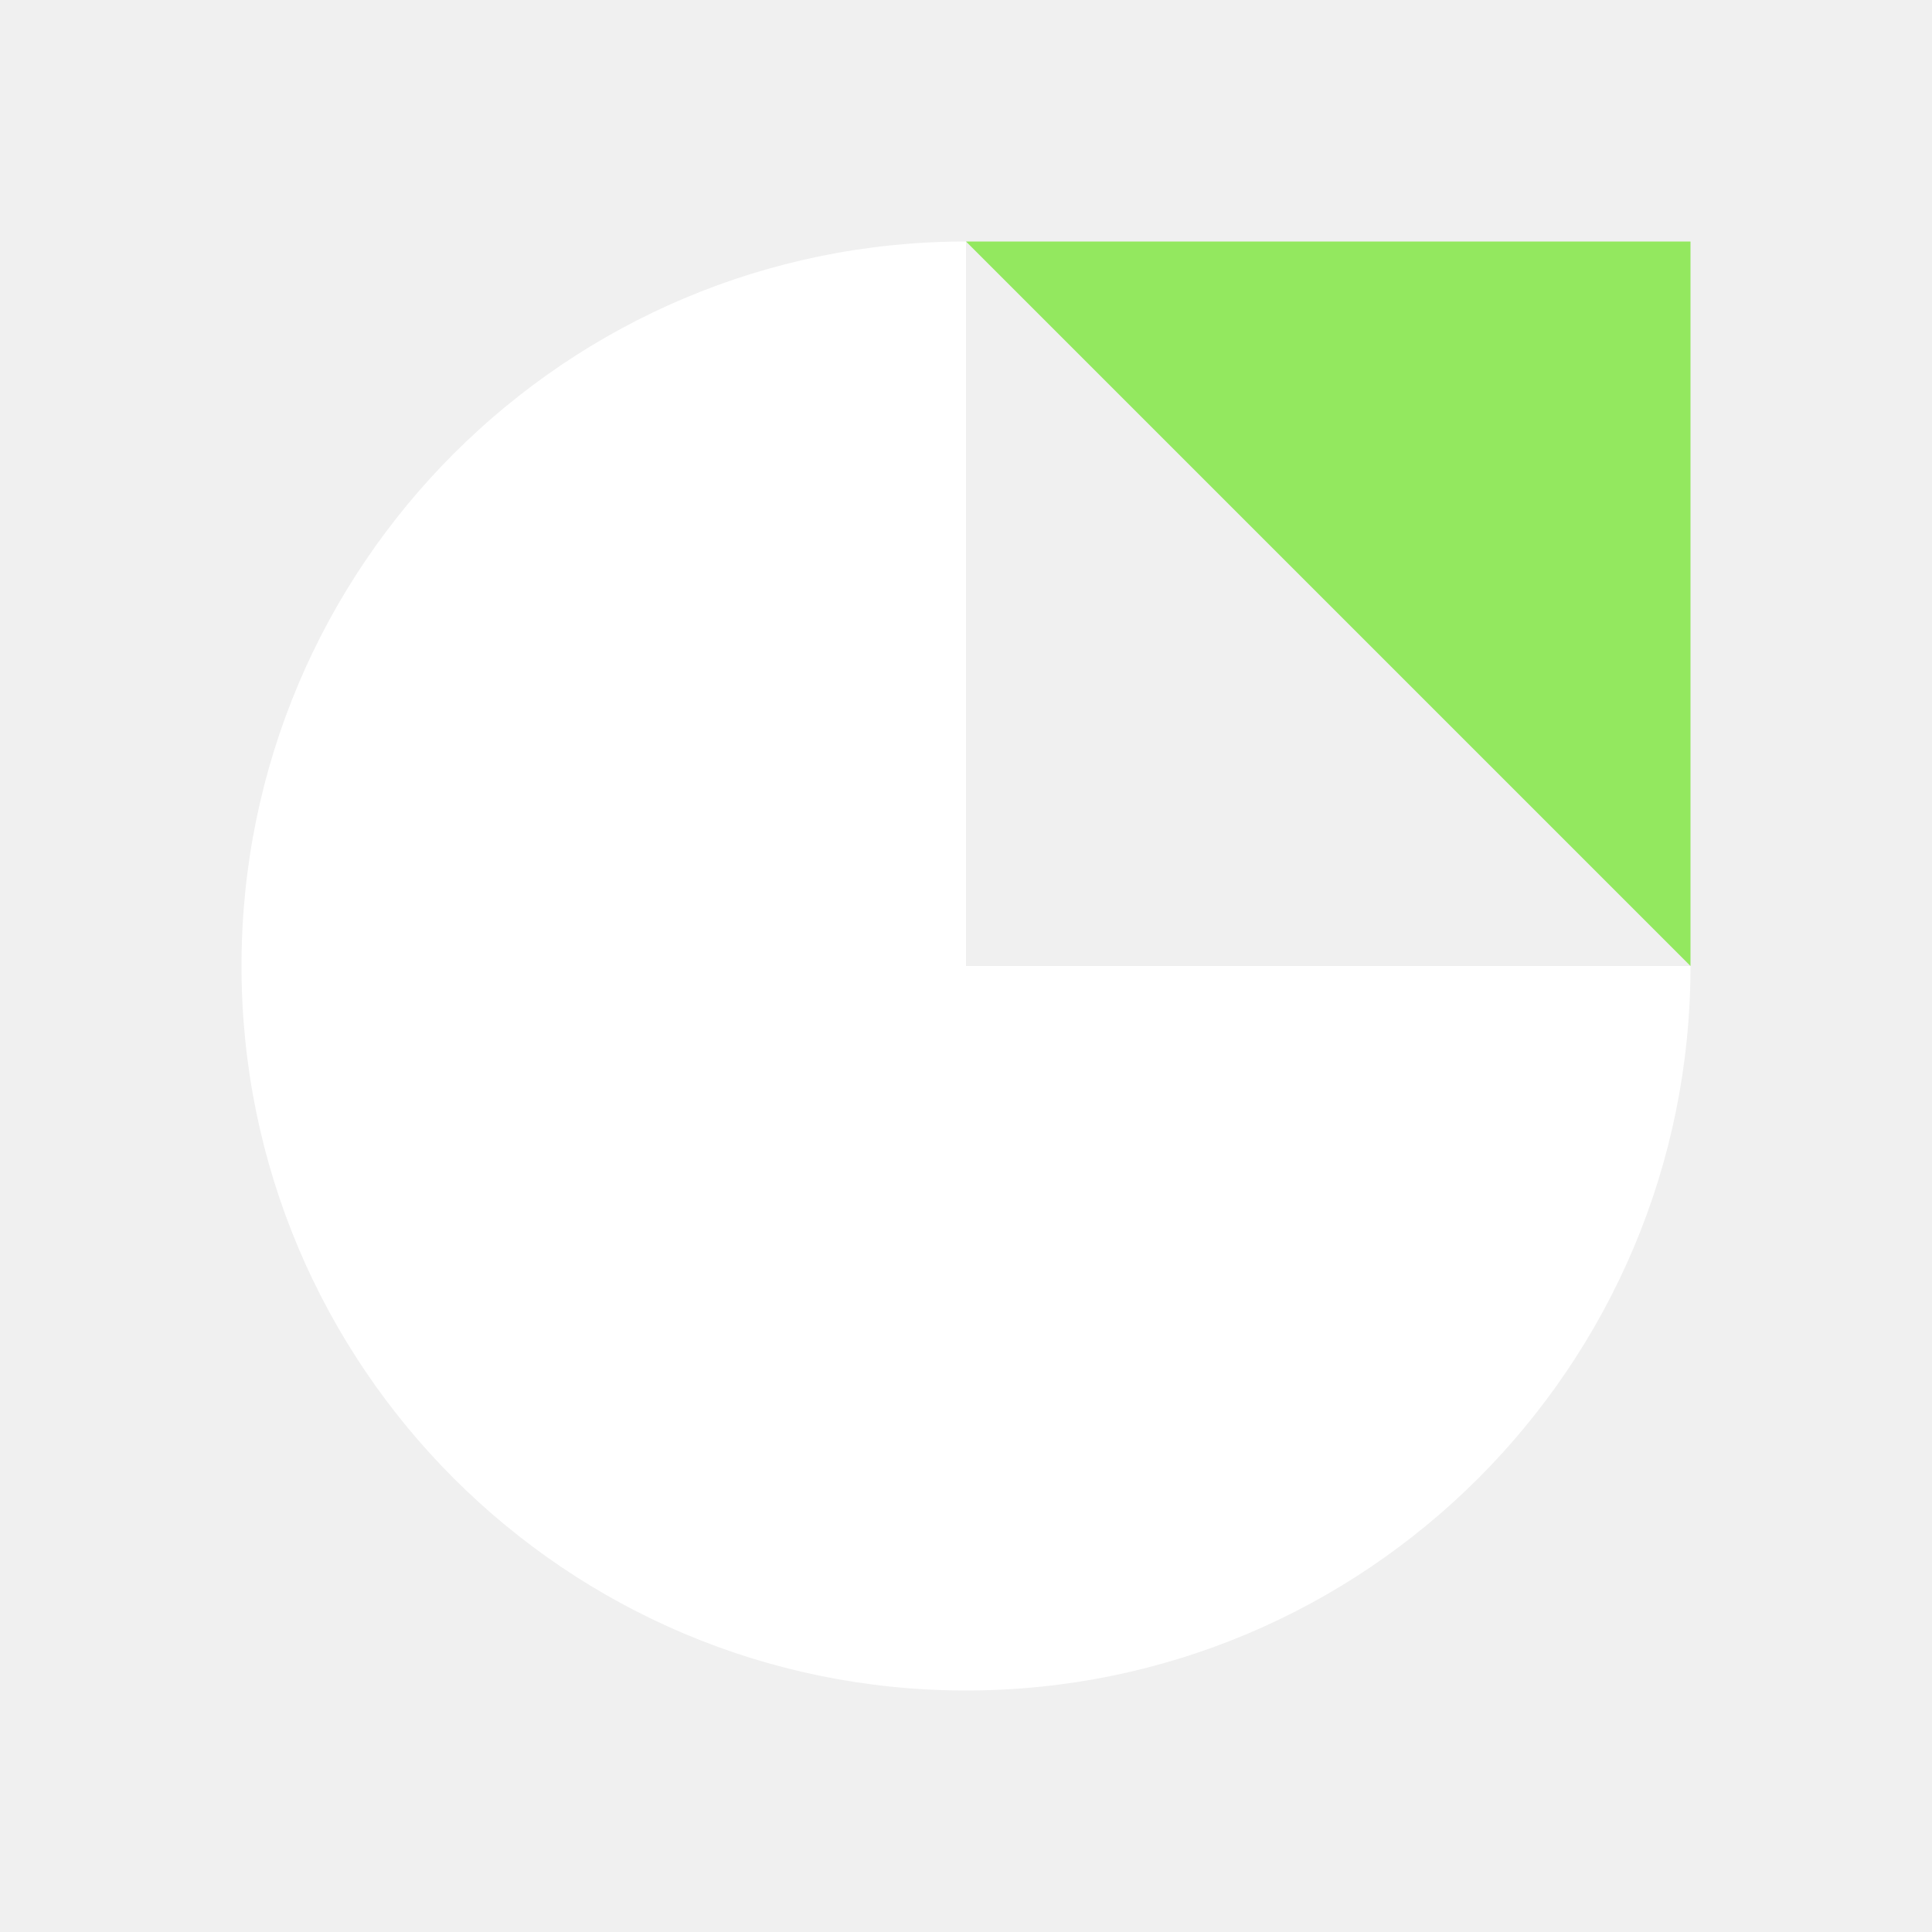
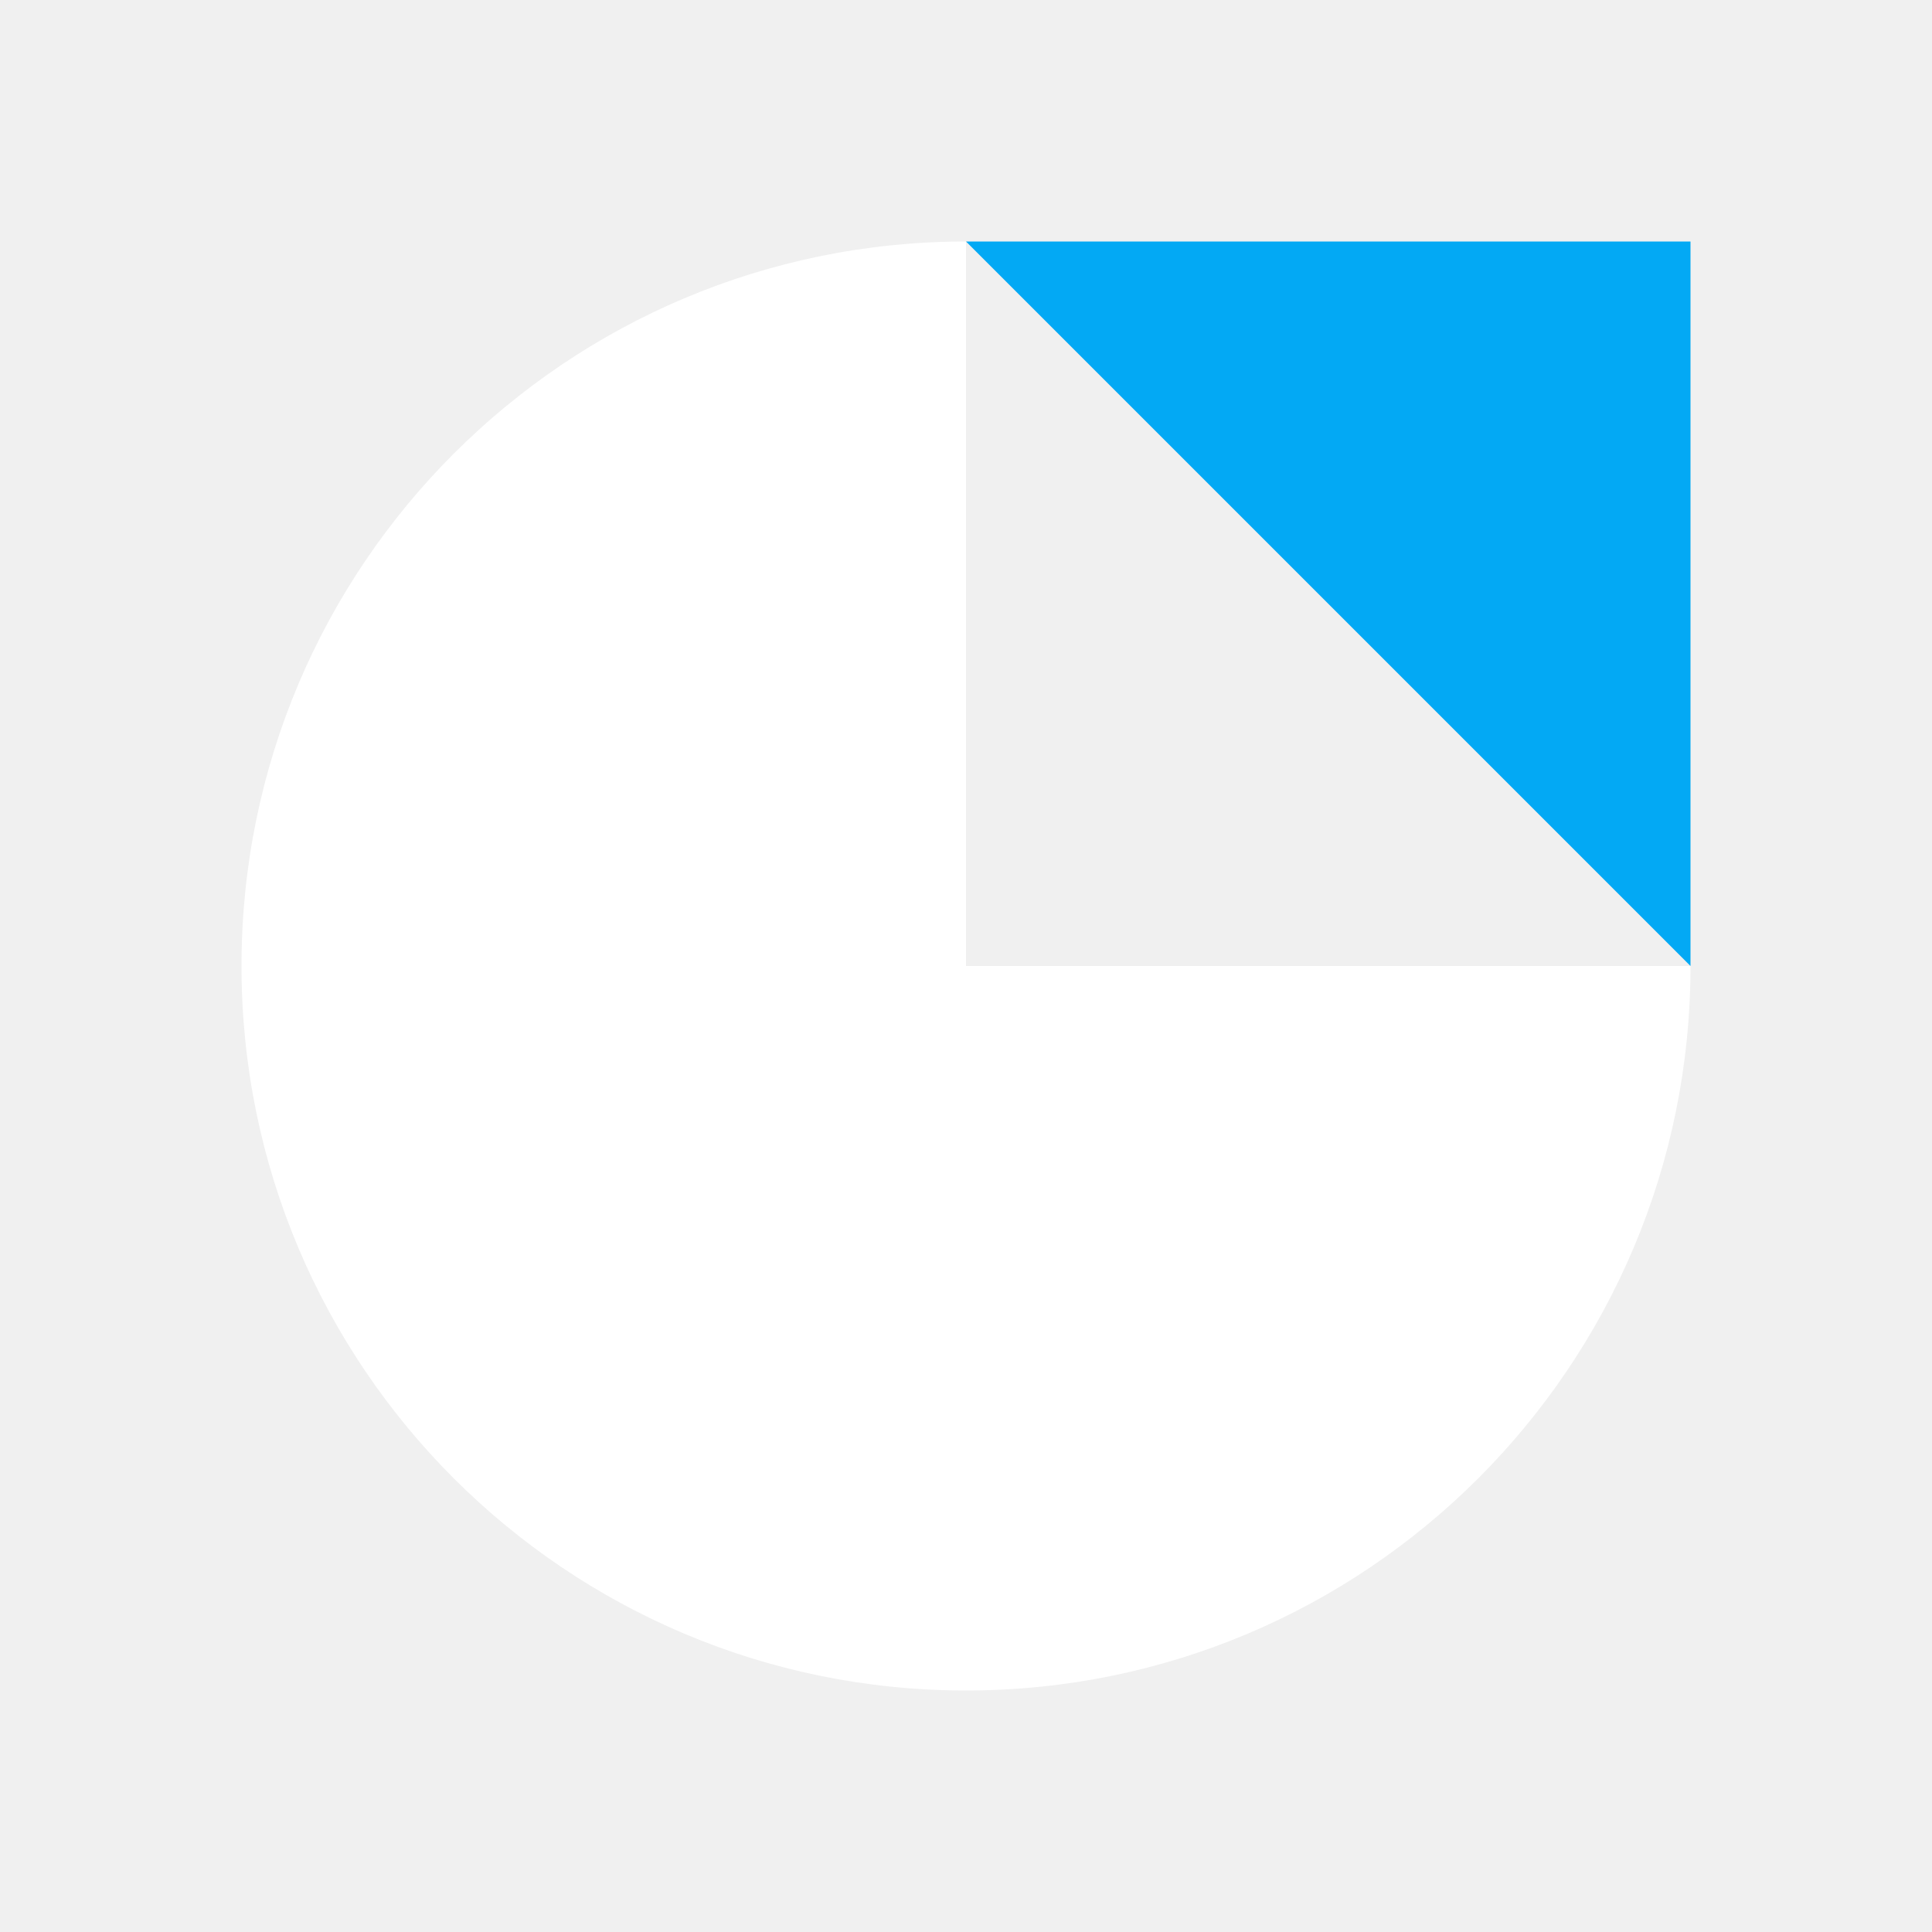
<svg xmlns="http://www.w3.org/2000/svg" width="24" height="24" viewBox="0 0 24 24" fill="none">
  <path fill-rule="evenodd" clip-rule="evenodd" d="M12 21a9 9 0 009-9h-9V3a9 9 0 000 18z" fill="#fff" />
-   <path d="M12 3h9v9l-4.5-4.5L12 3z" fill="#93E85F" />
+   <path d="M12 3h9v9l-4.5-4.5L12 3z" fill="#03a9f4" />
</svg>
